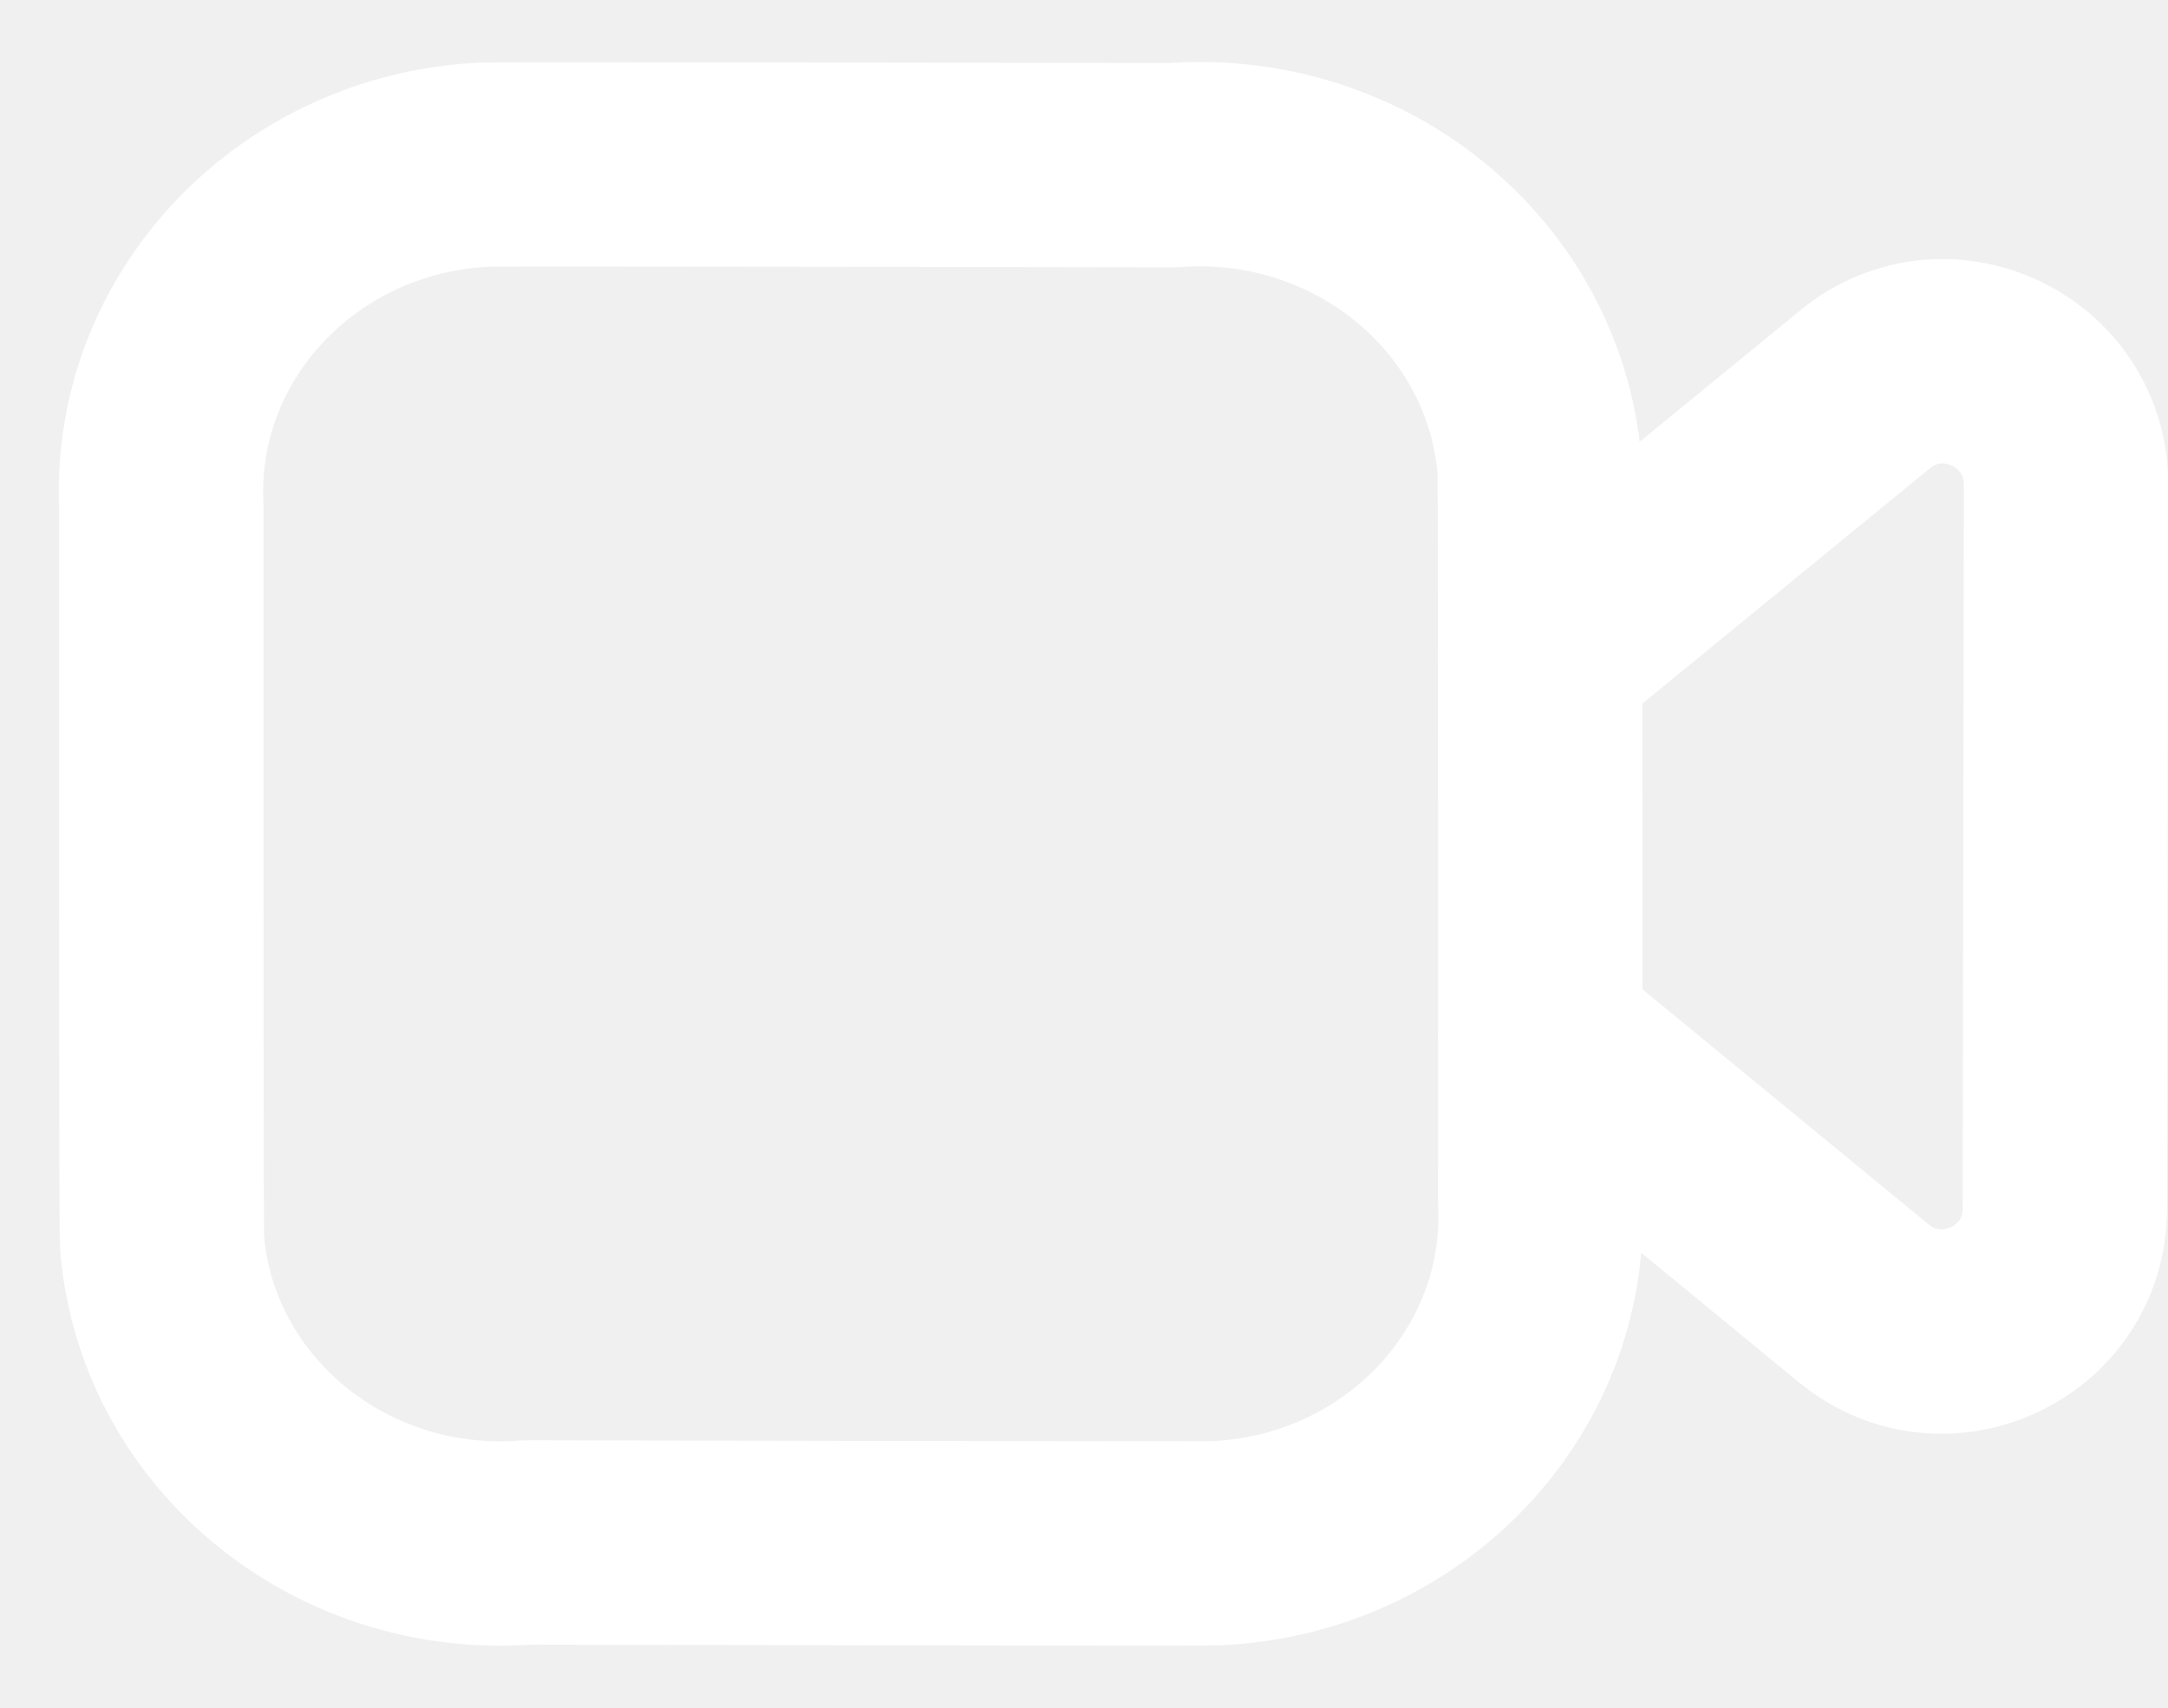
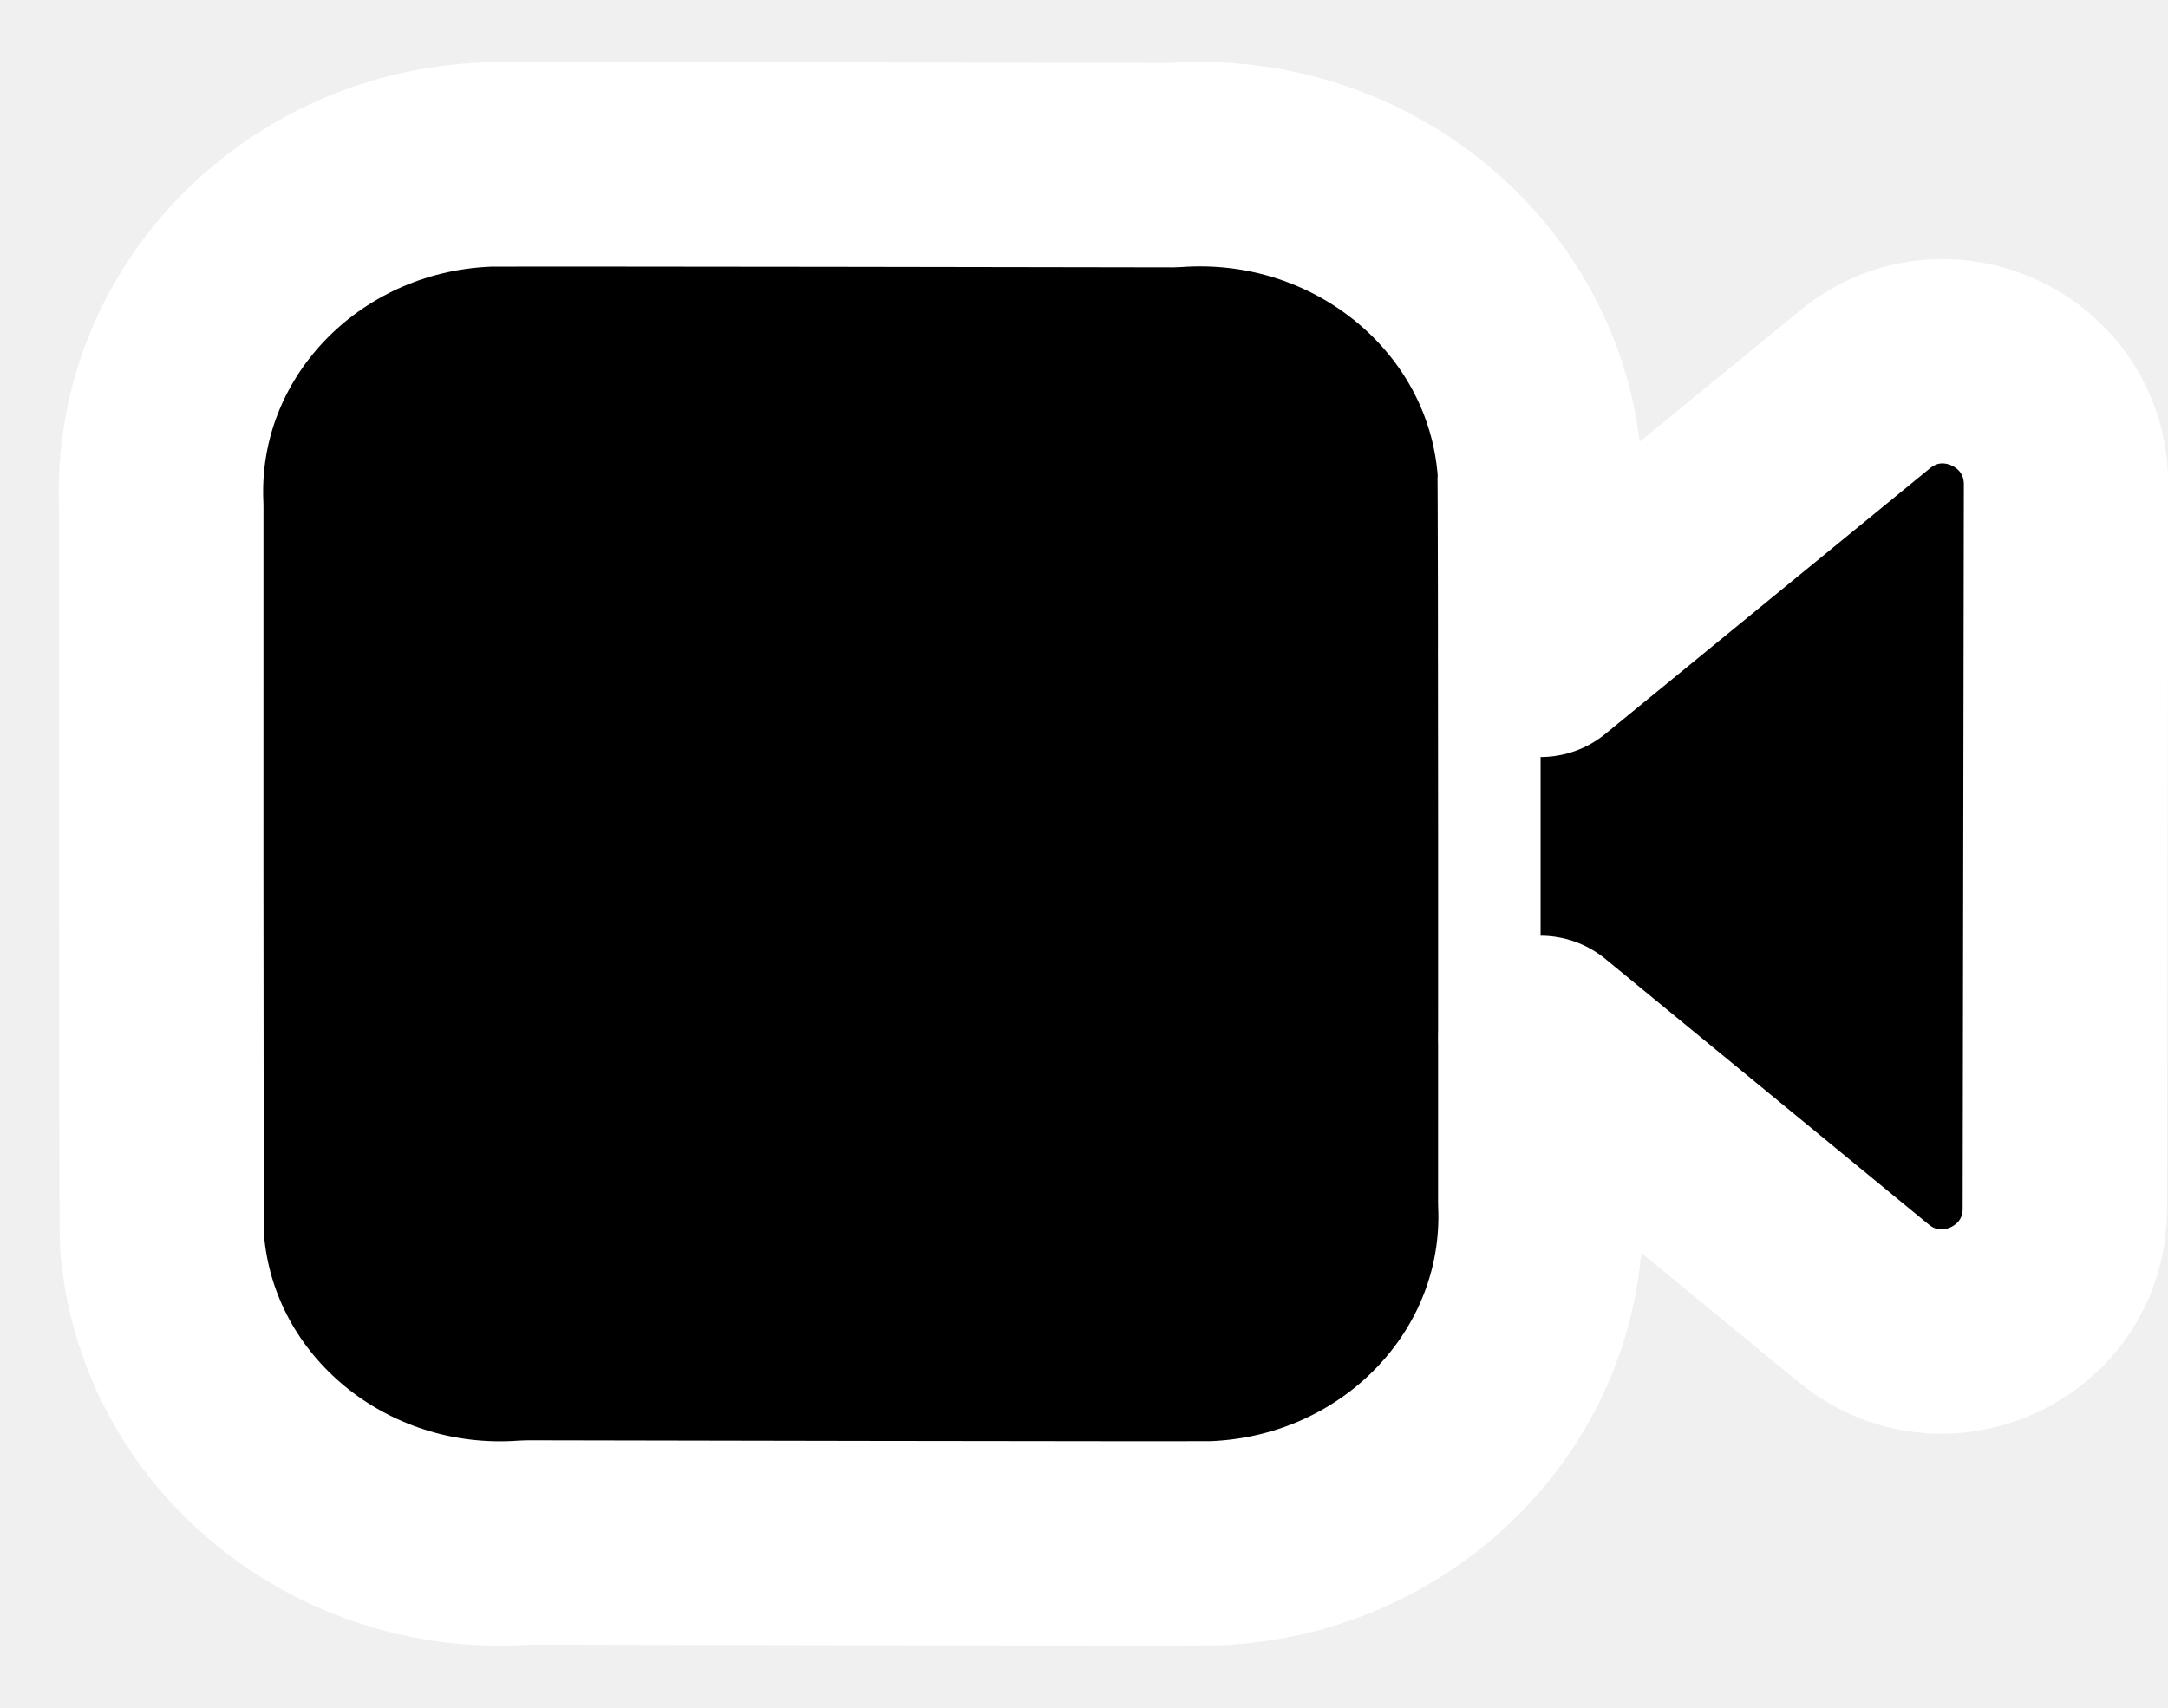
- <svg xmlns="http://www.w3.org/2000/svg" width="33" height="26" viewBox="0 0 33 26" fill="none">
+ <svg xmlns="http://www.w3.org/2000/svg" width="33" height="26" viewBox="0 0 33 26" fill="black">
  <path fill-rule="evenodd" clip-rule="evenodd" d="M23.445 18.307C23.567 21.055 21.349 23.379 18.492 23.496C18.281 23.505 8.023 23.484 8.023 23.484C5.18 23.7 2.692 21.657 2.467 18.919C2.45 18.715 2.455 7.708 2.455 7.708C2.329 4.957 4.544 2.627 7.402 2.506C7.616 2.496 17.86 2.515 17.86 2.515C20.717 2.302 23.213 4.36 23.434 7.111C23.45 7.309 23.445 18.307 23.445 18.307Z" stroke="white" stroke-width="3.111" stroke-linecap="round" stroke-linejoin="round" />
  <path d="M23.45 9.97L28.39 5.927C29.613 4.925 31.449 5.798 31.448 7.378L31.43 18.401C31.428 19.981 29.591 20.846 28.37 19.844L23.45 15.802" stroke="white" stroke-width="3.111" stroke-linecap="round" stroke-linejoin="round" />
</svg>
